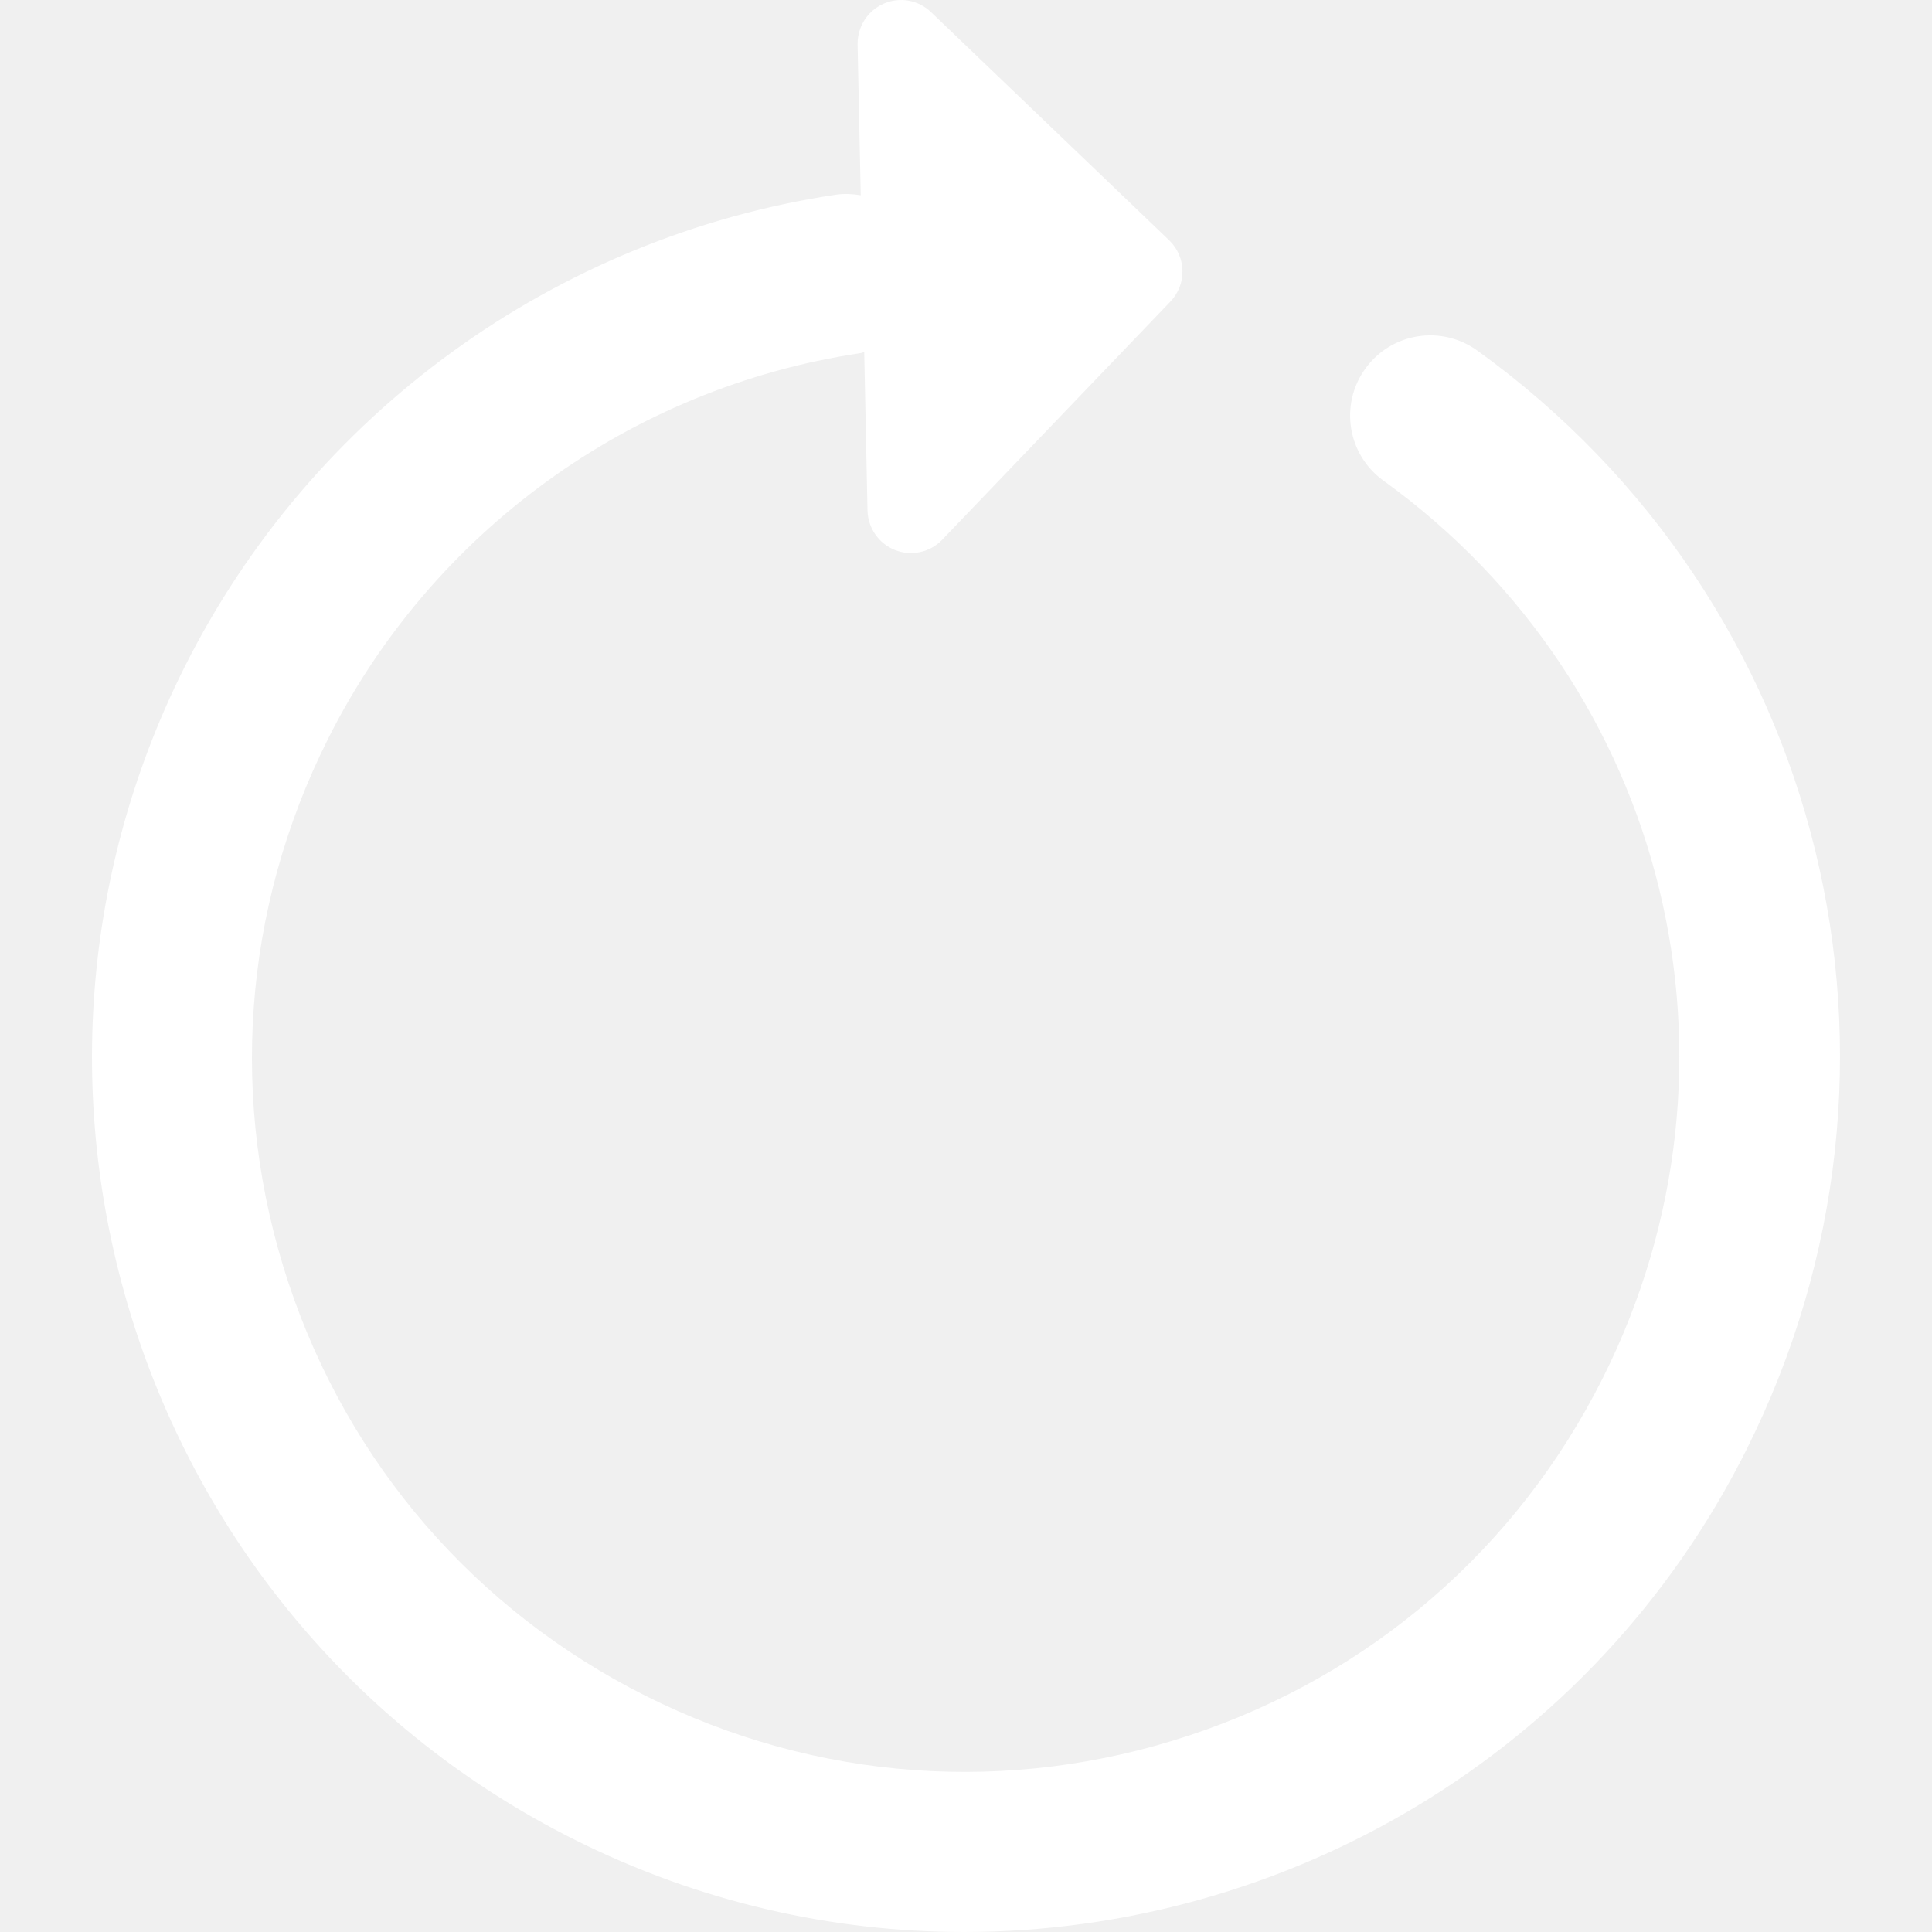
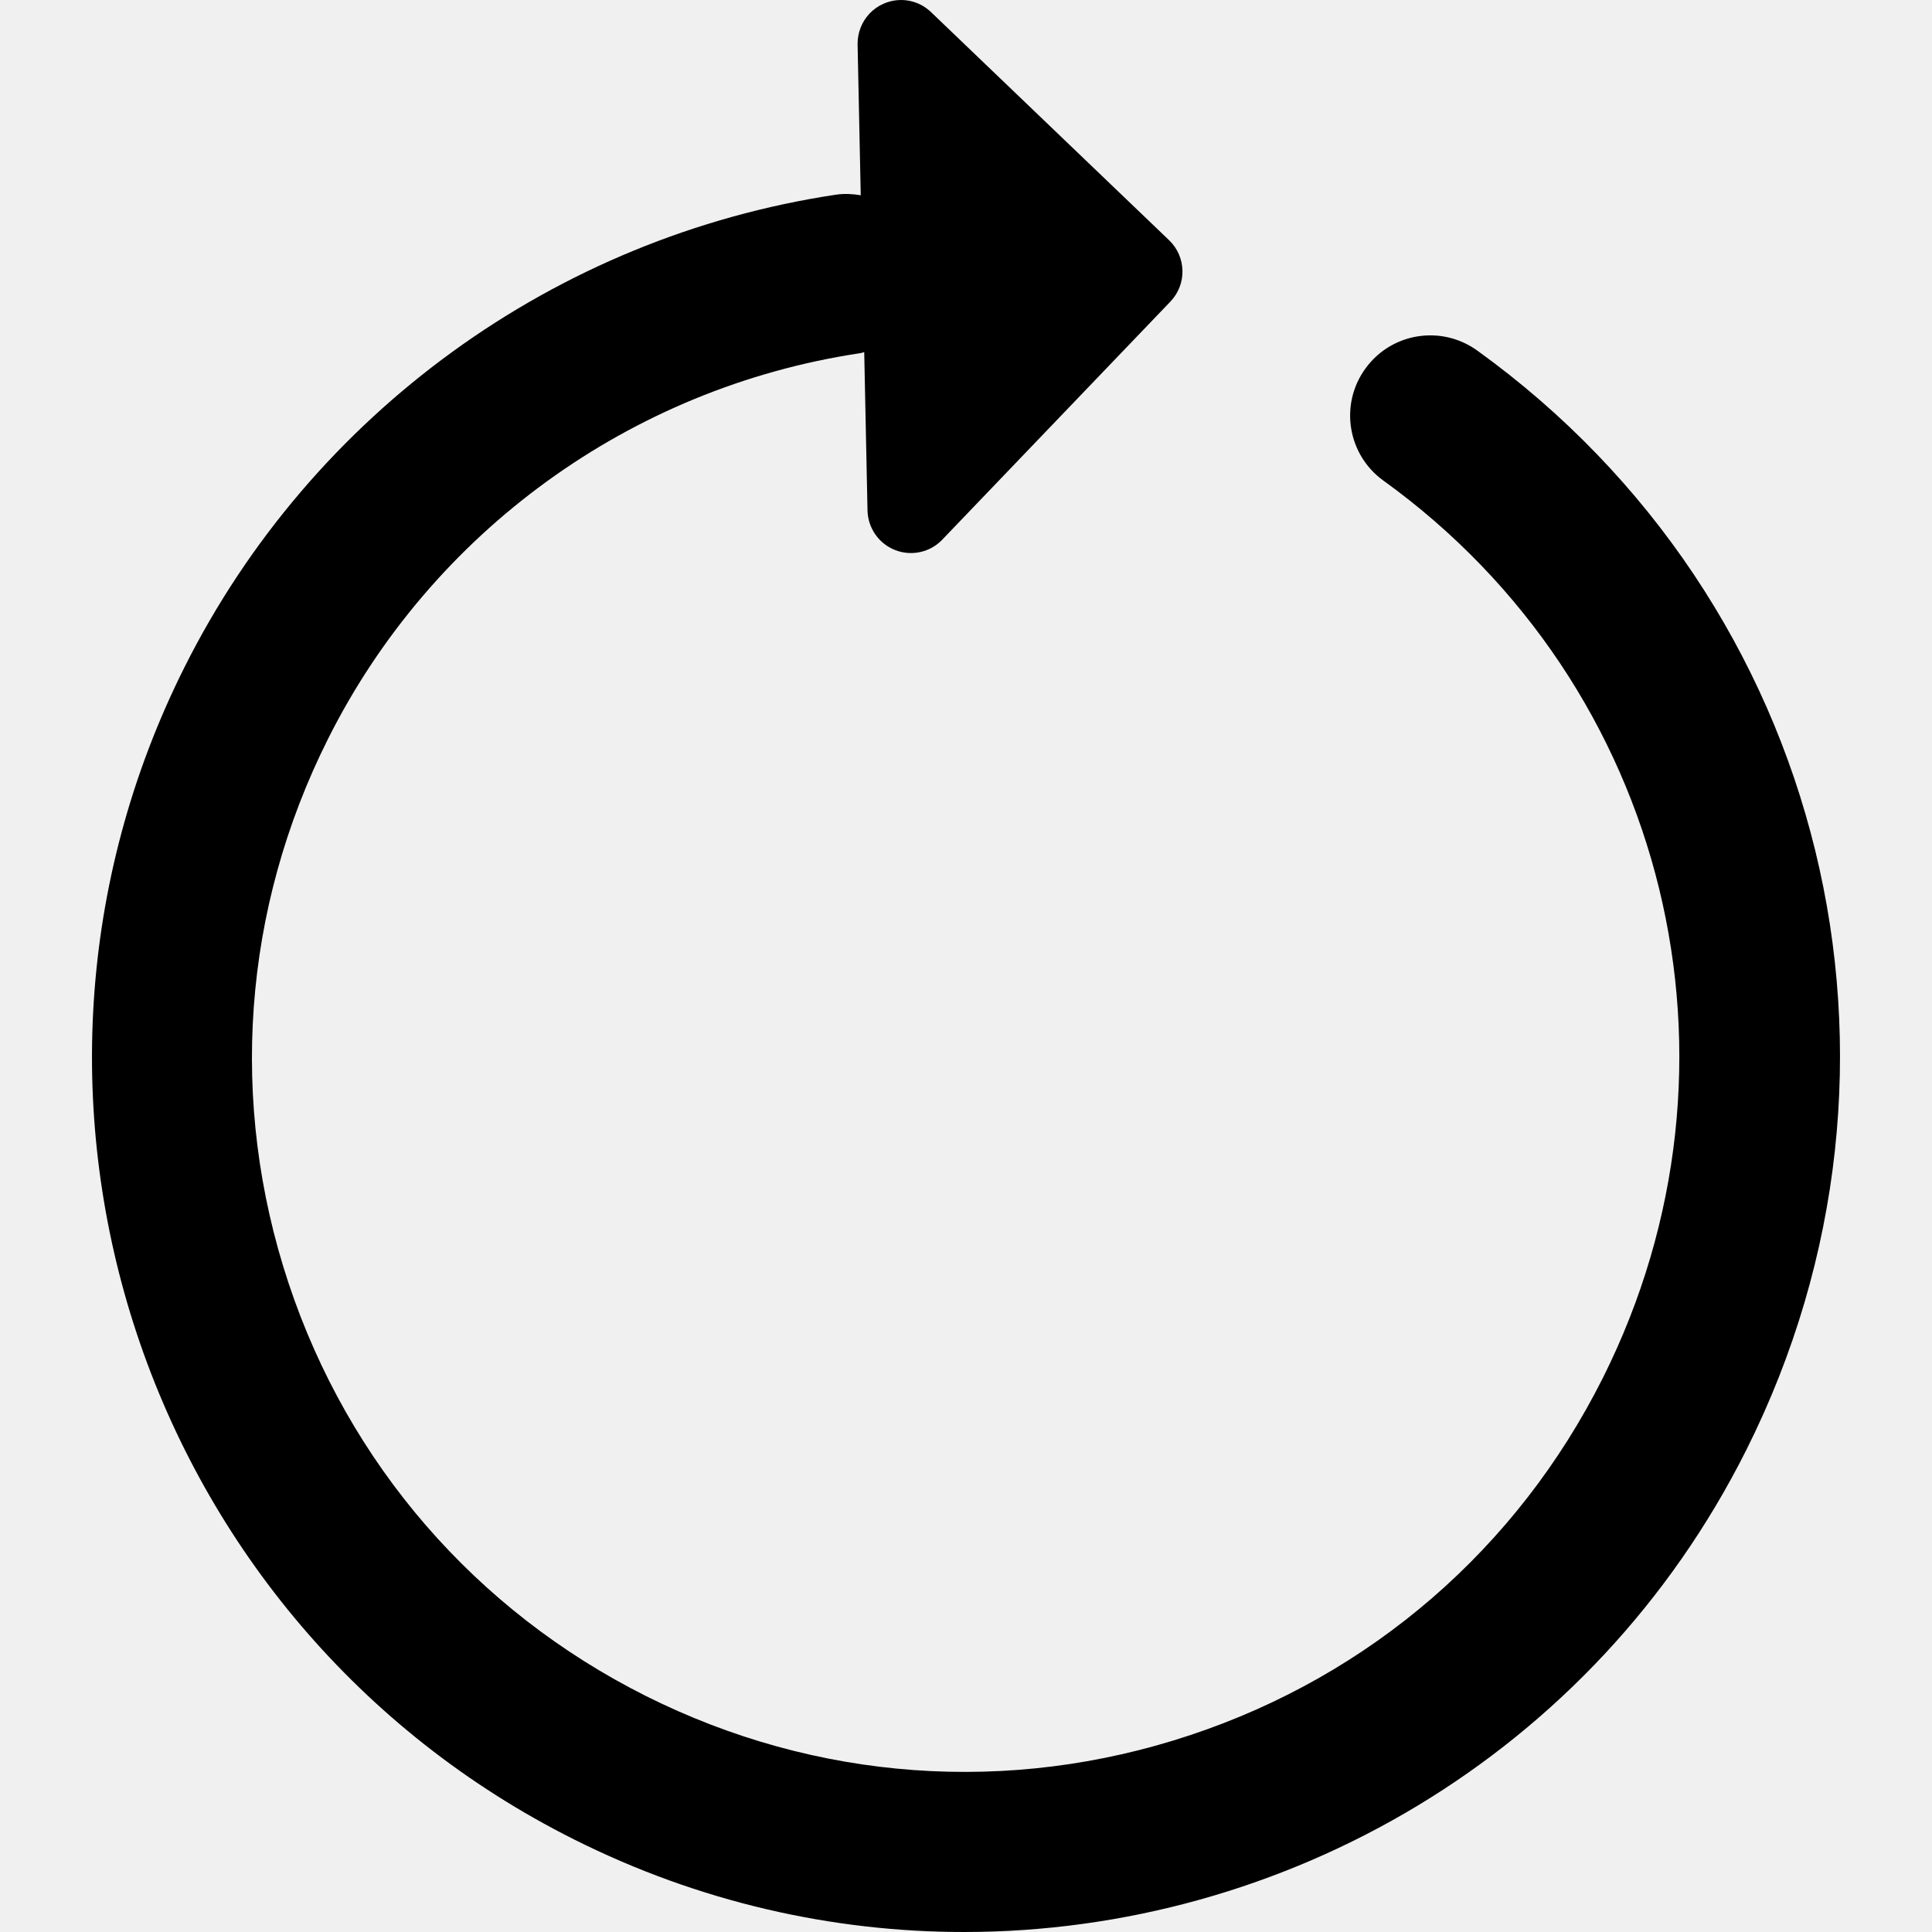
<svg xmlns="http://www.w3.org/2000/svg" version="1.1" id="Capa_1" x="0px" y="0px" width="92.33px" height="92.33px" viewBox="0 0 92.33 92.33" xml:space="preserve">
  <g>
-     <path style="fill:white" d="M70.598,16.753c-1.722-1.24-4.113-0.852-5.349,0.866c-1.242,1.716-0.853,4.113,0.865,5.35   c13.613,9.818,18.021,27.857,10.482,42.89c-4.082,8.138-11.088,14.202-19.726,17.066c-8.636,2.871-17.877,2.2-26.013-1.879   c-8.134-4.083-14.197-11.088-17.066-19.722c-2.866-8.642-2.197-17.877,1.886-26.014c4.958-9.89,14.458-16.779,25.413-18.429   c0.074-0.008,0.137-0.036,0.211-0.053l0.157,7.571c0.021,0.839,0.542,1.585,1.321,1.889c0.782,0.305,1.672,0.11,2.25-0.496   l10.904-11.379c0.794-0.828,0.764-2.142-0.062-2.933L44.492,0.577c-0.606-0.582-1.499-0.739-2.267-0.399   c-0.251,0.108-0.476,0.269-0.662,0.462c-0.372,0.389-0.585,0.919-0.579,1.479l0.151,7.212c-0.385-0.063-0.78-0.087-1.188-0.027   c-13.418,2.021-25.052,10.46-31.125,22.571C-1.499,52.451,6.85,77.584,27.424,87.901c5.989,3.005,12.362,4.429,18.646,4.429   c15.306,0,30.065-8.439,37.382-23.028C92.688,50.884,87.284,28.782,70.598,16.753z" />
+     <path style="fill:#000" d="M70.598,16.753c-1.722-1.24-4.113-0.852-5.349,0.866c-1.242,1.716-0.853,4.113,0.865,5.35   c13.613,9.818,18.021,27.857,10.482,42.89c-4.082,8.138-11.088,14.202-19.726,17.066c-8.636,2.871-17.877,2.2-26.013-1.879   c-8.134-4.083-14.197-11.088-17.066-19.722c-2.866-8.642-2.197-17.877,1.886-26.014c4.958-9.89,14.458-16.779,25.413-18.429   c0.074-0.008,0.137-0.036,0.211-0.053l0.157,7.571c0.021,0.839,0.542,1.585,1.321,1.889c0.782,0.305,1.672,0.11,2.25-0.496   l10.904-11.379c0.794-0.828,0.764-2.142-0.062-2.933L44.492,0.577c-0.606-0.582-1.499-0.739-2.267-0.399   c-0.251,0.108-0.476,0.269-0.662,0.462c-0.372,0.389-0.585,0.919-0.579,1.479l0.151,7.212c-0.385-0.063-0.78-0.087-1.188-0.027   c-13.418,2.021-25.052,10.46-31.125,22.571C-1.499,52.451,6.85,77.584,27.424,87.901c5.989,3.005,12.362,4.429,18.646,4.429   c15.306,0,30.065-8.439,37.382-23.028C92.688,50.884,87.284,28.782,70.598,16.753z" />
  </g>
  <g>
</g>
  <g>
</g>
  <g>
</g>
  <g>
</g>
  <g>
</g>
  <g>
</g>
  <g>
</g>
  <g>
</g>
  <g>
</g>
  <g>
</g>
  <g>
</g>
  <g>
</g>
  <g>
</g>
  <g>
</g>
  <g>
</g>
</svg>
